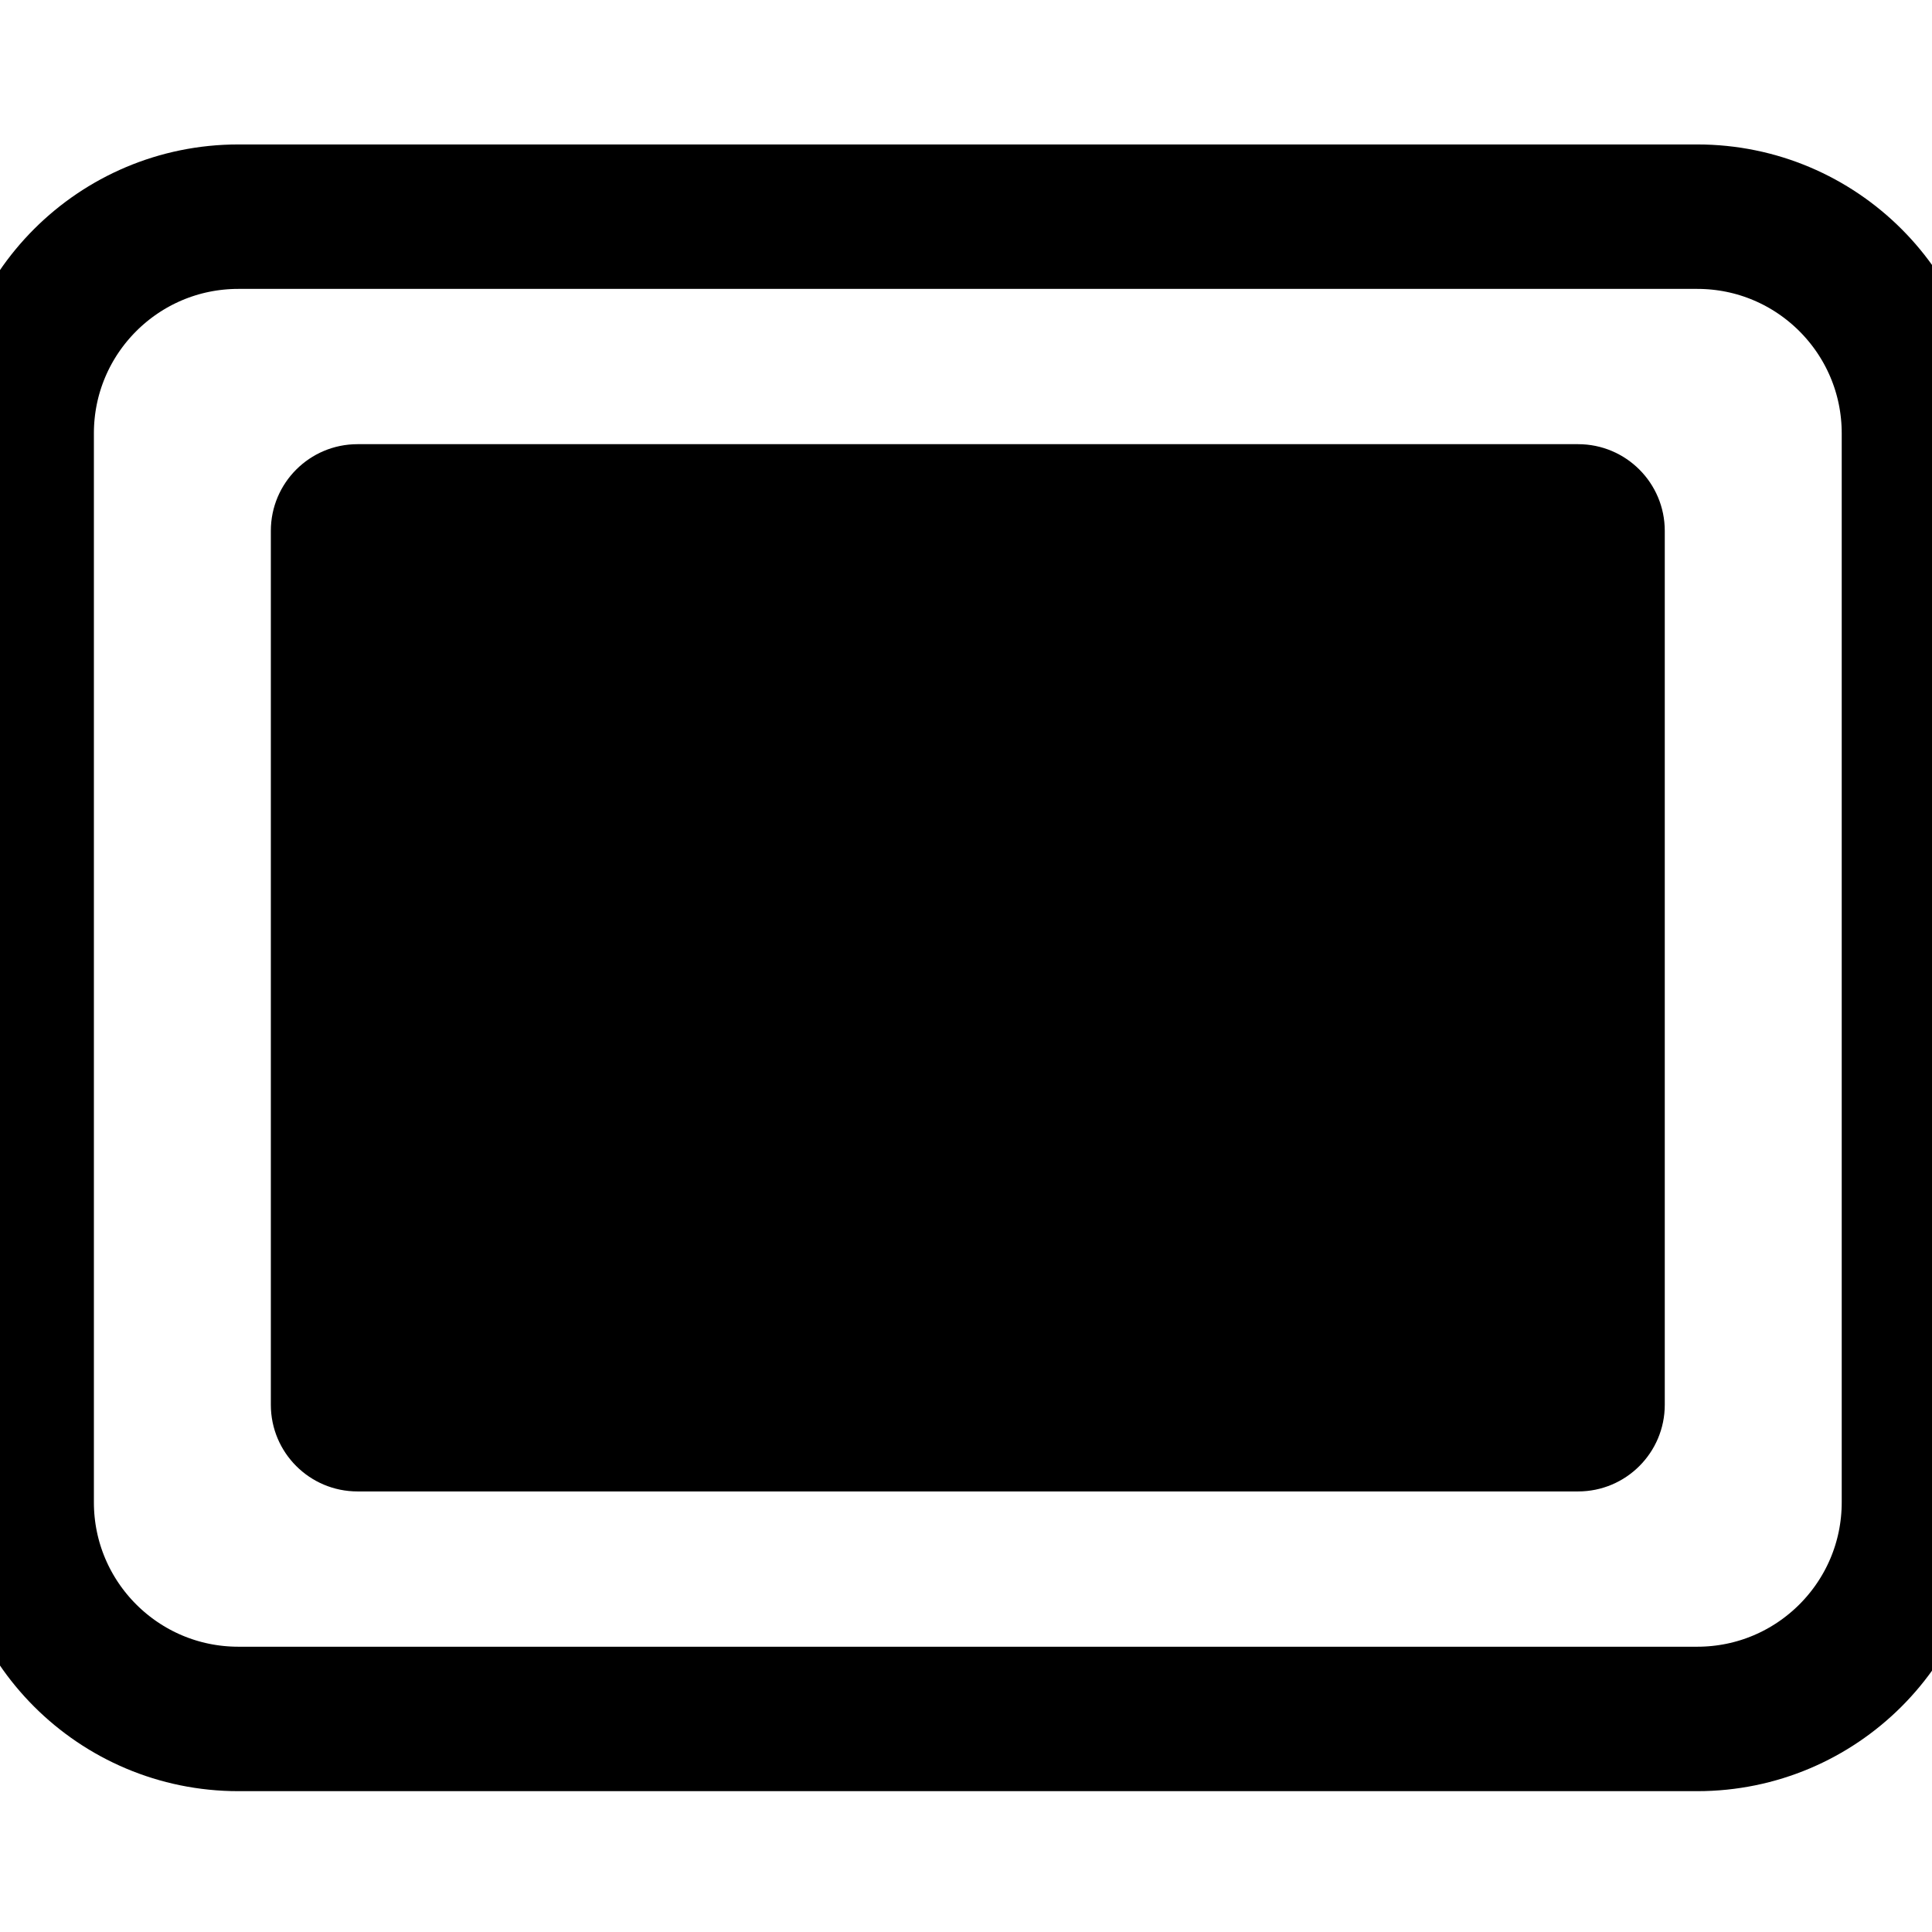
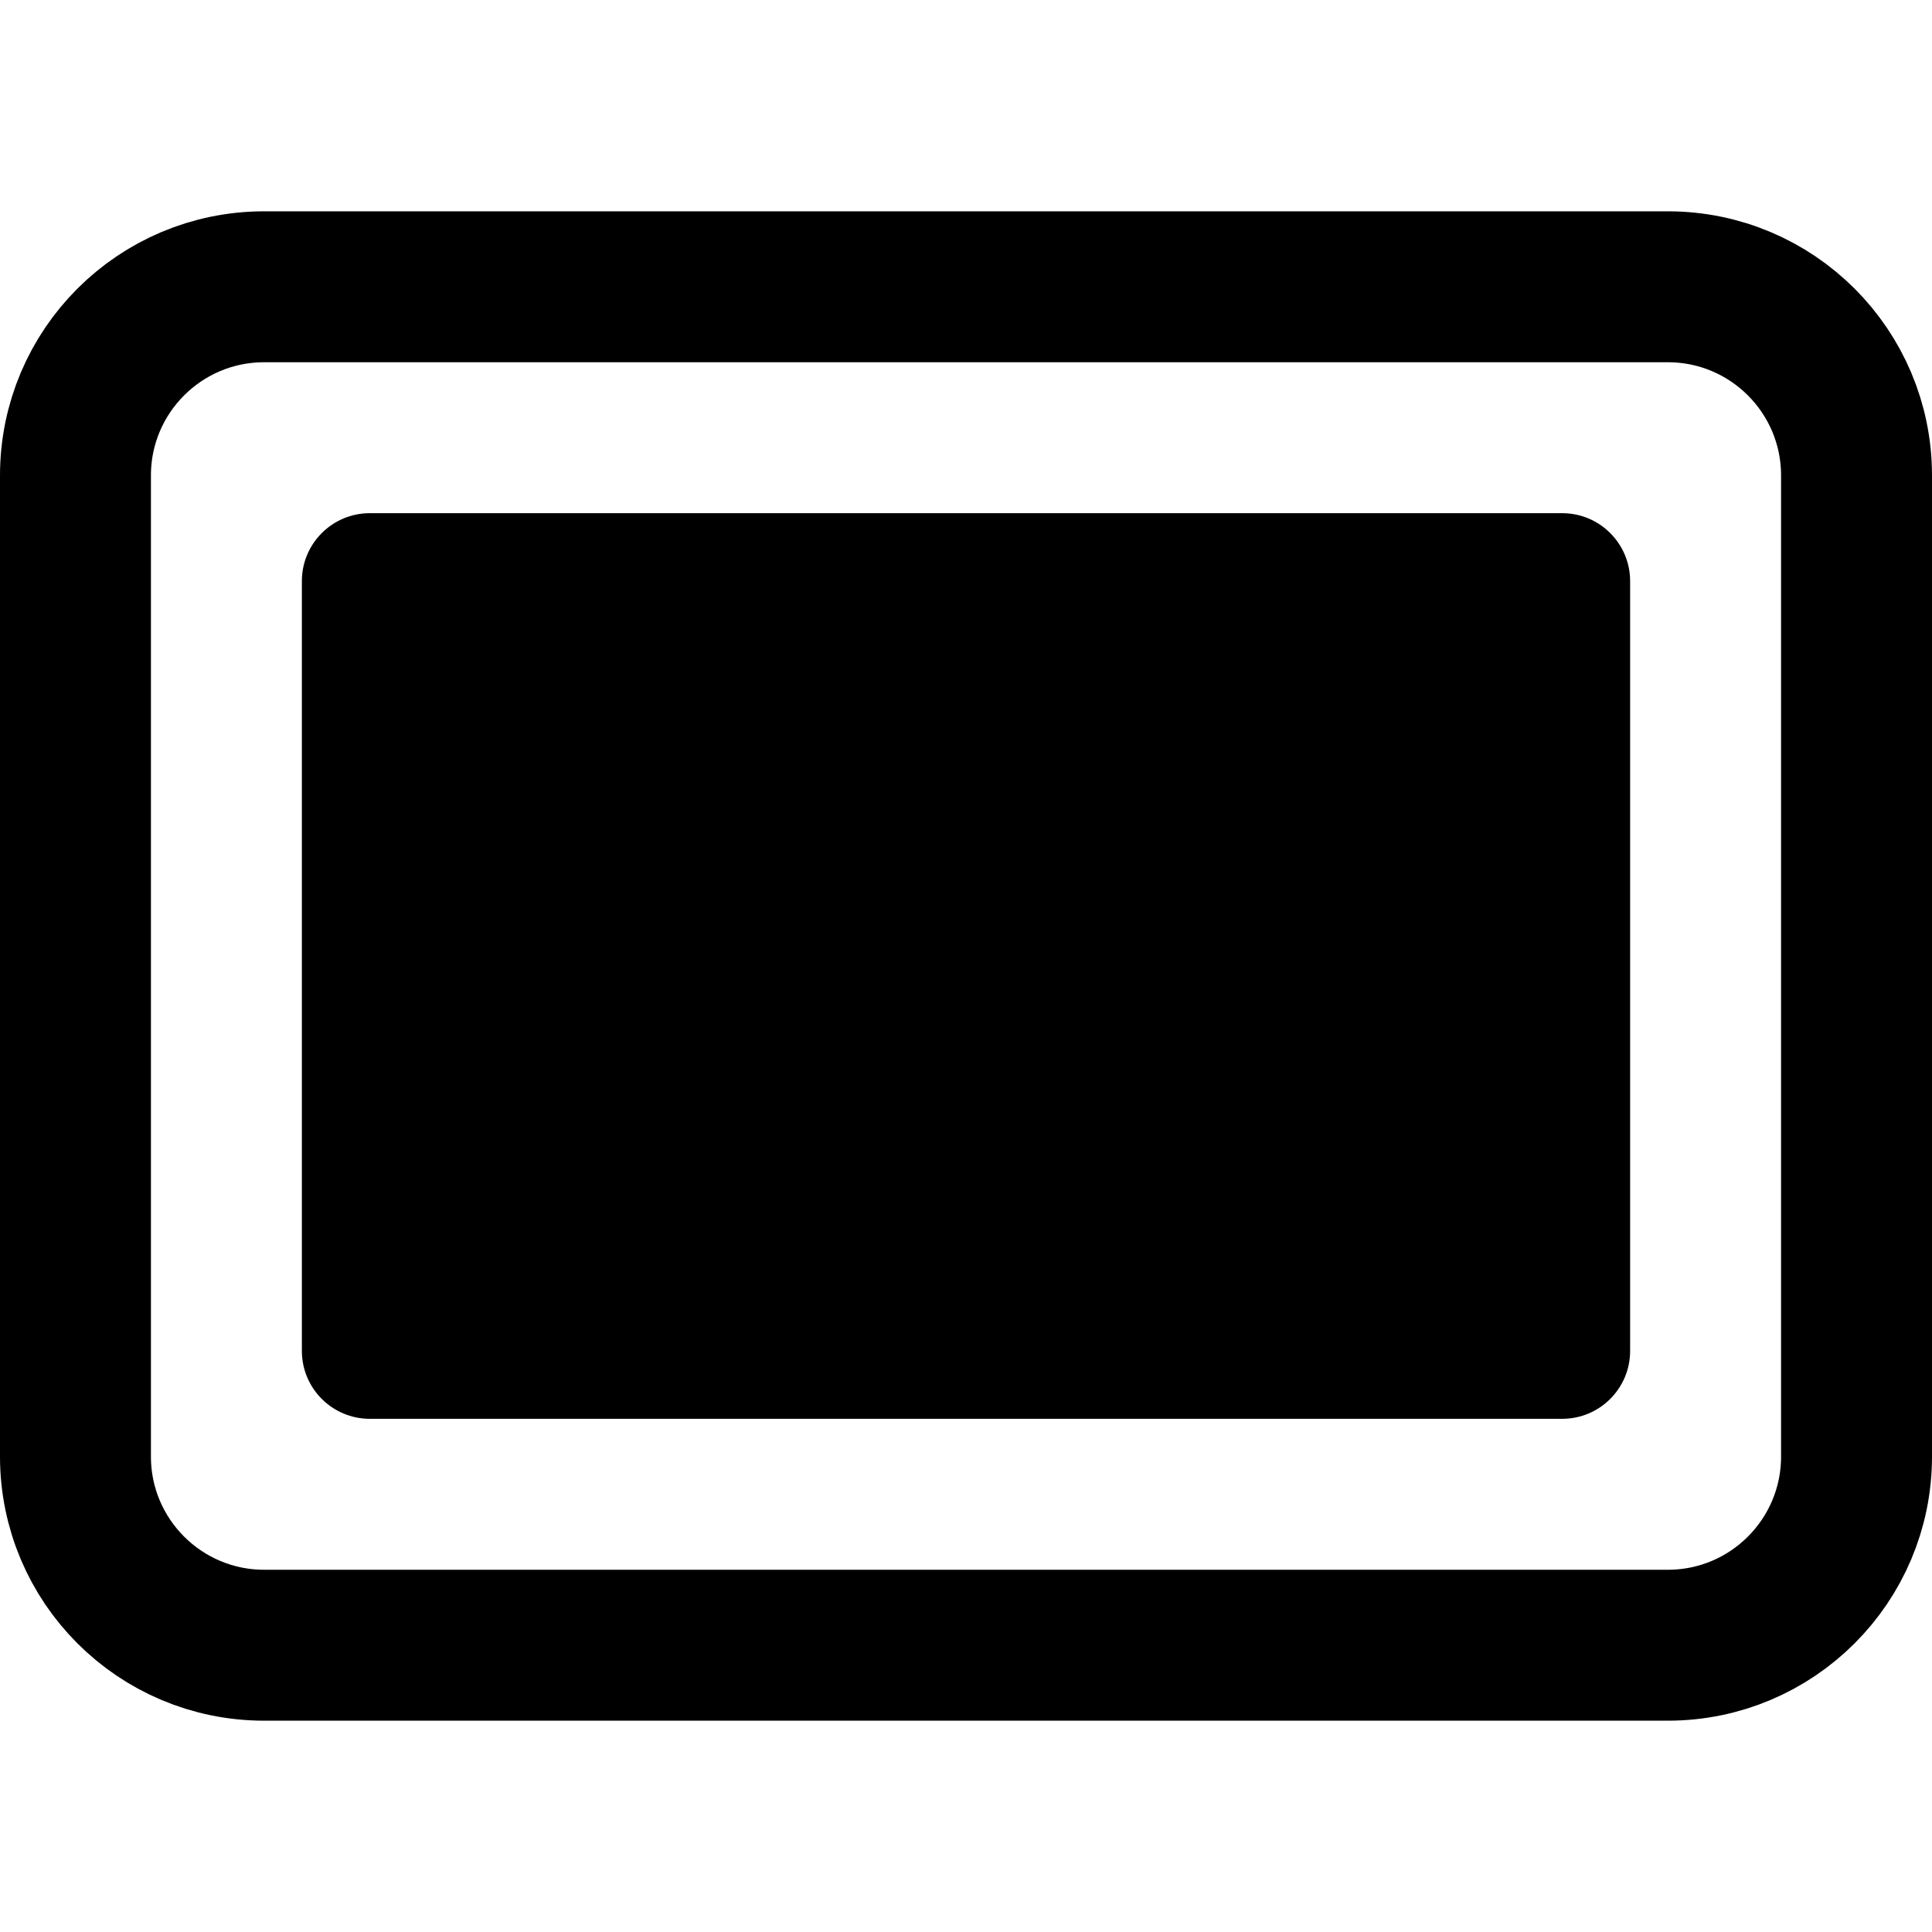
- <svg xmlns="http://www.w3.org/2000/svg" viewBox="245 237 535 535" fill="#000000">
-   <rect x="251" y="297" width="524" height="416" rx="60" ry="60" fill="none" stroke="#000000" stroke-width="40" />
-   <rect x="320" y="360" width="386" height="290" rx="24" ry="24" />
+ <svg xmlns="http://www.w3.org/2000/svg" viewBox="0 0 1024 1024">
+   <g transform="translate(0 112)">
+     <rect x="40" y="40" width="944" height="720" rx="100" fill="none" stroke="#000000" stroke-width="80" />
+     <rect x="160" y="160" width="704" height="480" rx="36" fill="#000000" />
+   </g>
</svg>
